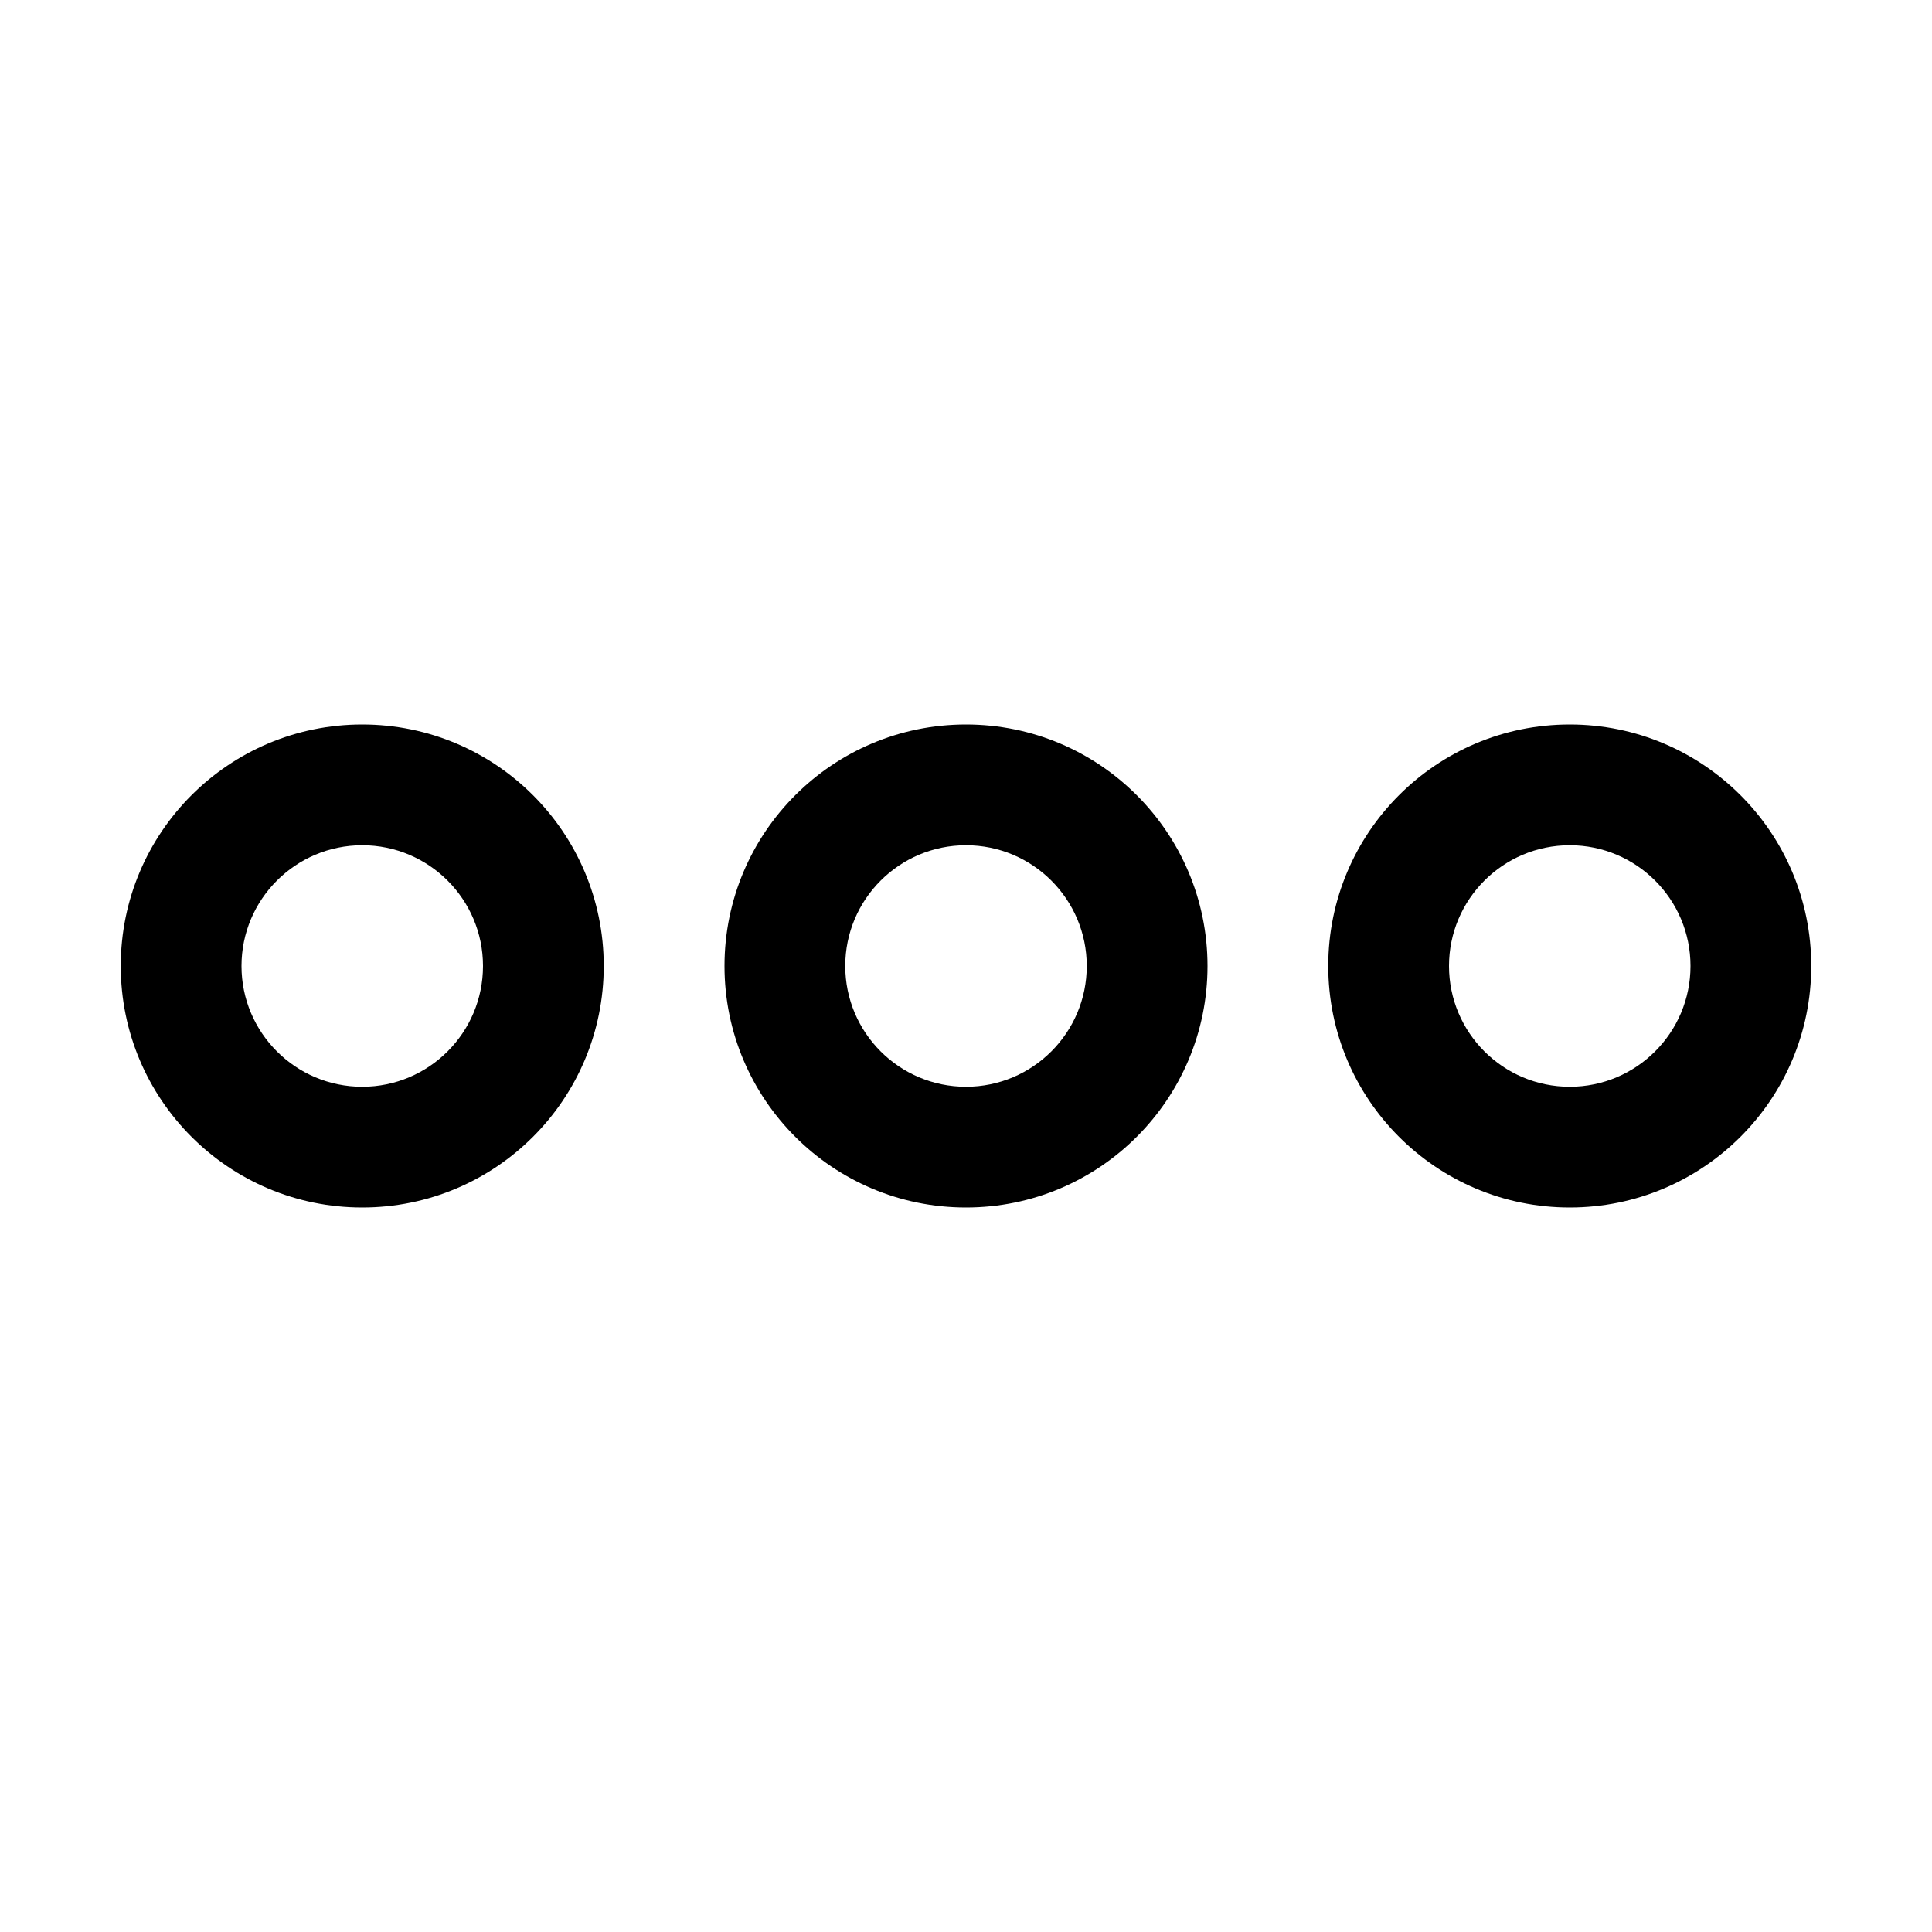
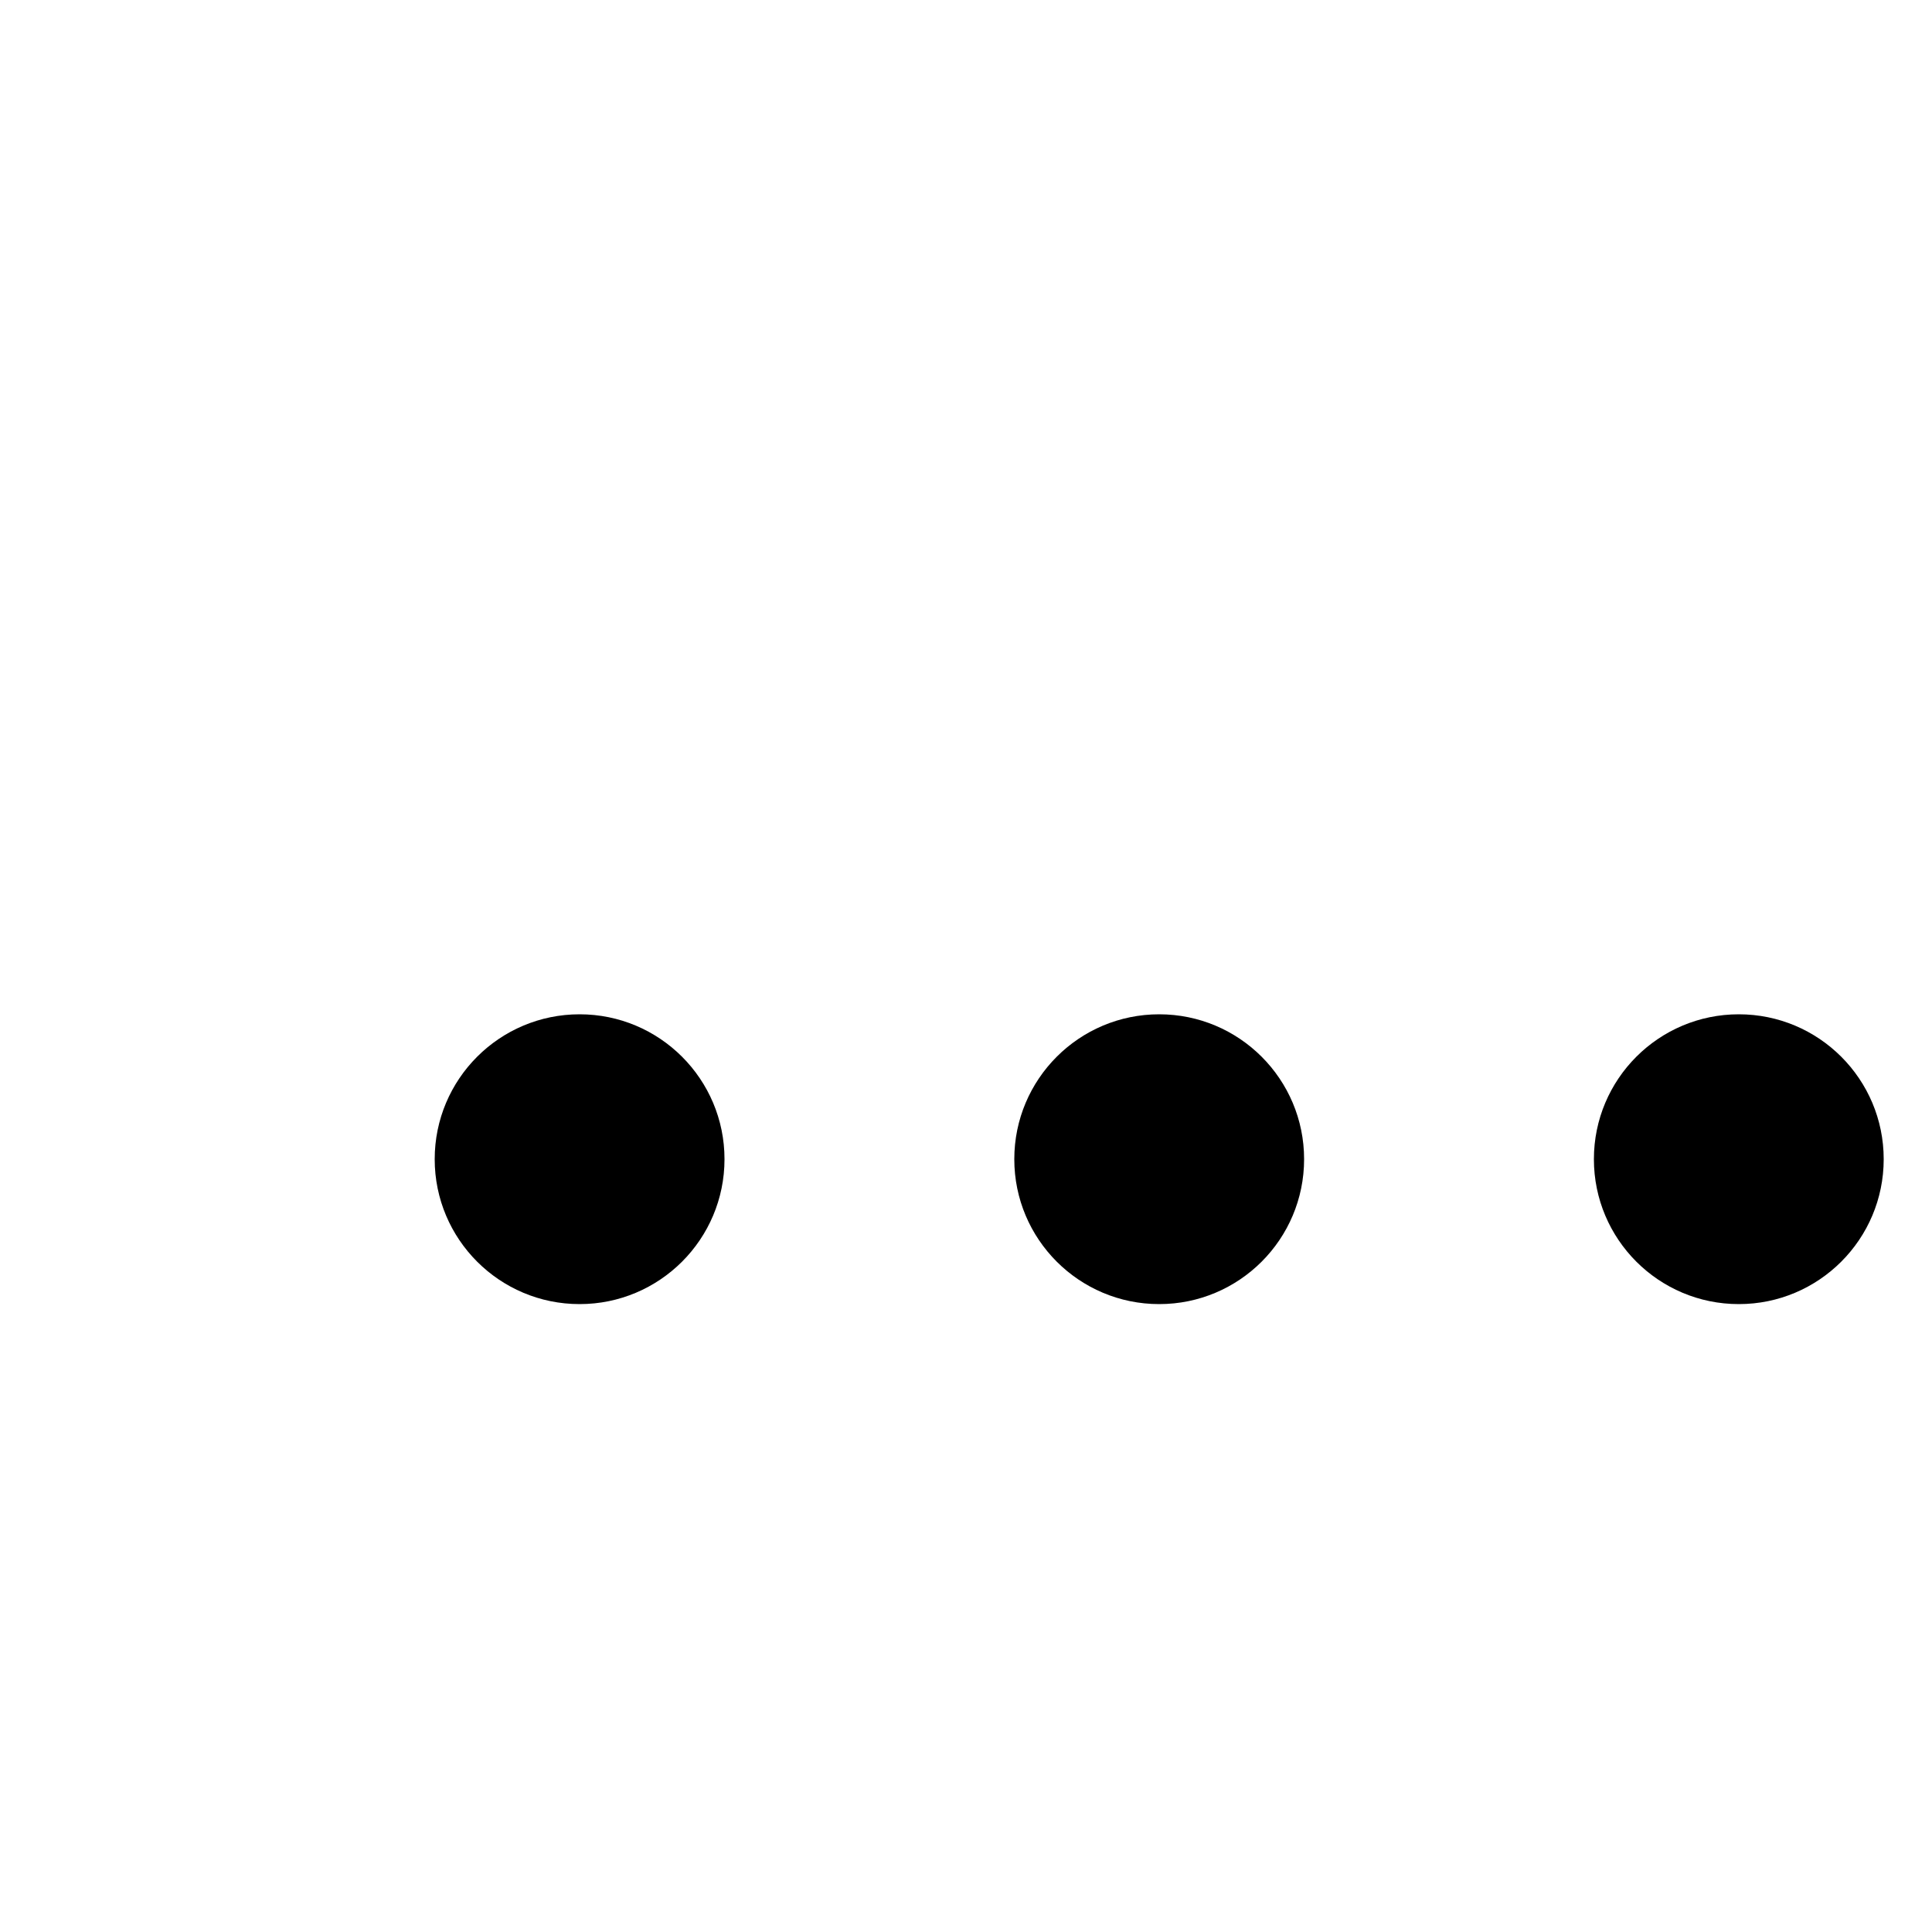
- <svg xmlns="http://www.w3.org/2000/svg" width="24" height="24" viewBox="0 0 24 24">
-   <path fill-rule="evenodd" clip-rule="evenodd" d="M16.5 12C16.5 13.657 17.843 15 19.5 15C21.157 15 22.5 13.657 22.5 12C22.5 10.343 21.157 9 19.5 9C17.843 9 16.5 10.343 16.5 12ZM18 12C18 12.828 18.672 13.5 19.5 13.5C20.328 13.5 21 12.828 21 12C21 11.172 20.328 10.5 19.5 10.5C18.672 10.5 18 11.172 18 12Z" />
-   <path fill-rule="evenodd" clip-rule="evenodd" d="M9 12C9 13.657 10.343 15 12 15C13.657 15 15 13.657 15 12C15 10.343 13.657 9 12 9C10.343 9 9 10.343 9 12ZM10.5 12C10.5 12.828 11.172 13.5 12 13.5C12.828 13.5 13.5 12.828 13.5 12C13.5 11.172 12.828 10.5 12 10.5C11.172 10.5 10.5 11.172 10.5 12Z" />
-   <path fill-rule="evenodd" clip-rule="evenodd" d="M4.5 15C2.843 15 1.5 13.657 1.5 12C1.5 10.343 2.843 9 4.5 9C6.157 9 7.5 10.343 7.5 12C7.5 13.657 6.157 15 4.5 15ZM4.5 13.5C3.672 13.5 3 12.828 3 12C3 11.172 3.672 10.5 4.5 10.5C5.328 10.5 6 11.172 6 12C6 12.828 5.328 13.5 4.5 13.5Z" />
+ <svg xmlns="http://www.w3.org/2000/svg" viewBox="0 0 20 20" fill="currentColor" class="w-6 h-6">
+   <path fill-rule="evenodd" d="M4.5 12a1.5 1.5 0 1 1 3 0 1.5 1.5 0 0 1-3 0Zm6 0a1.5 1.5 0 1 1 3 0 1.5 1.5 0 0 1-3 0Zm6 0a1.5 1.5 0 1 1 3 0 1.5 1.5 0 0 1-3 0Z" clip-rule="evenodd" />
</svg>
